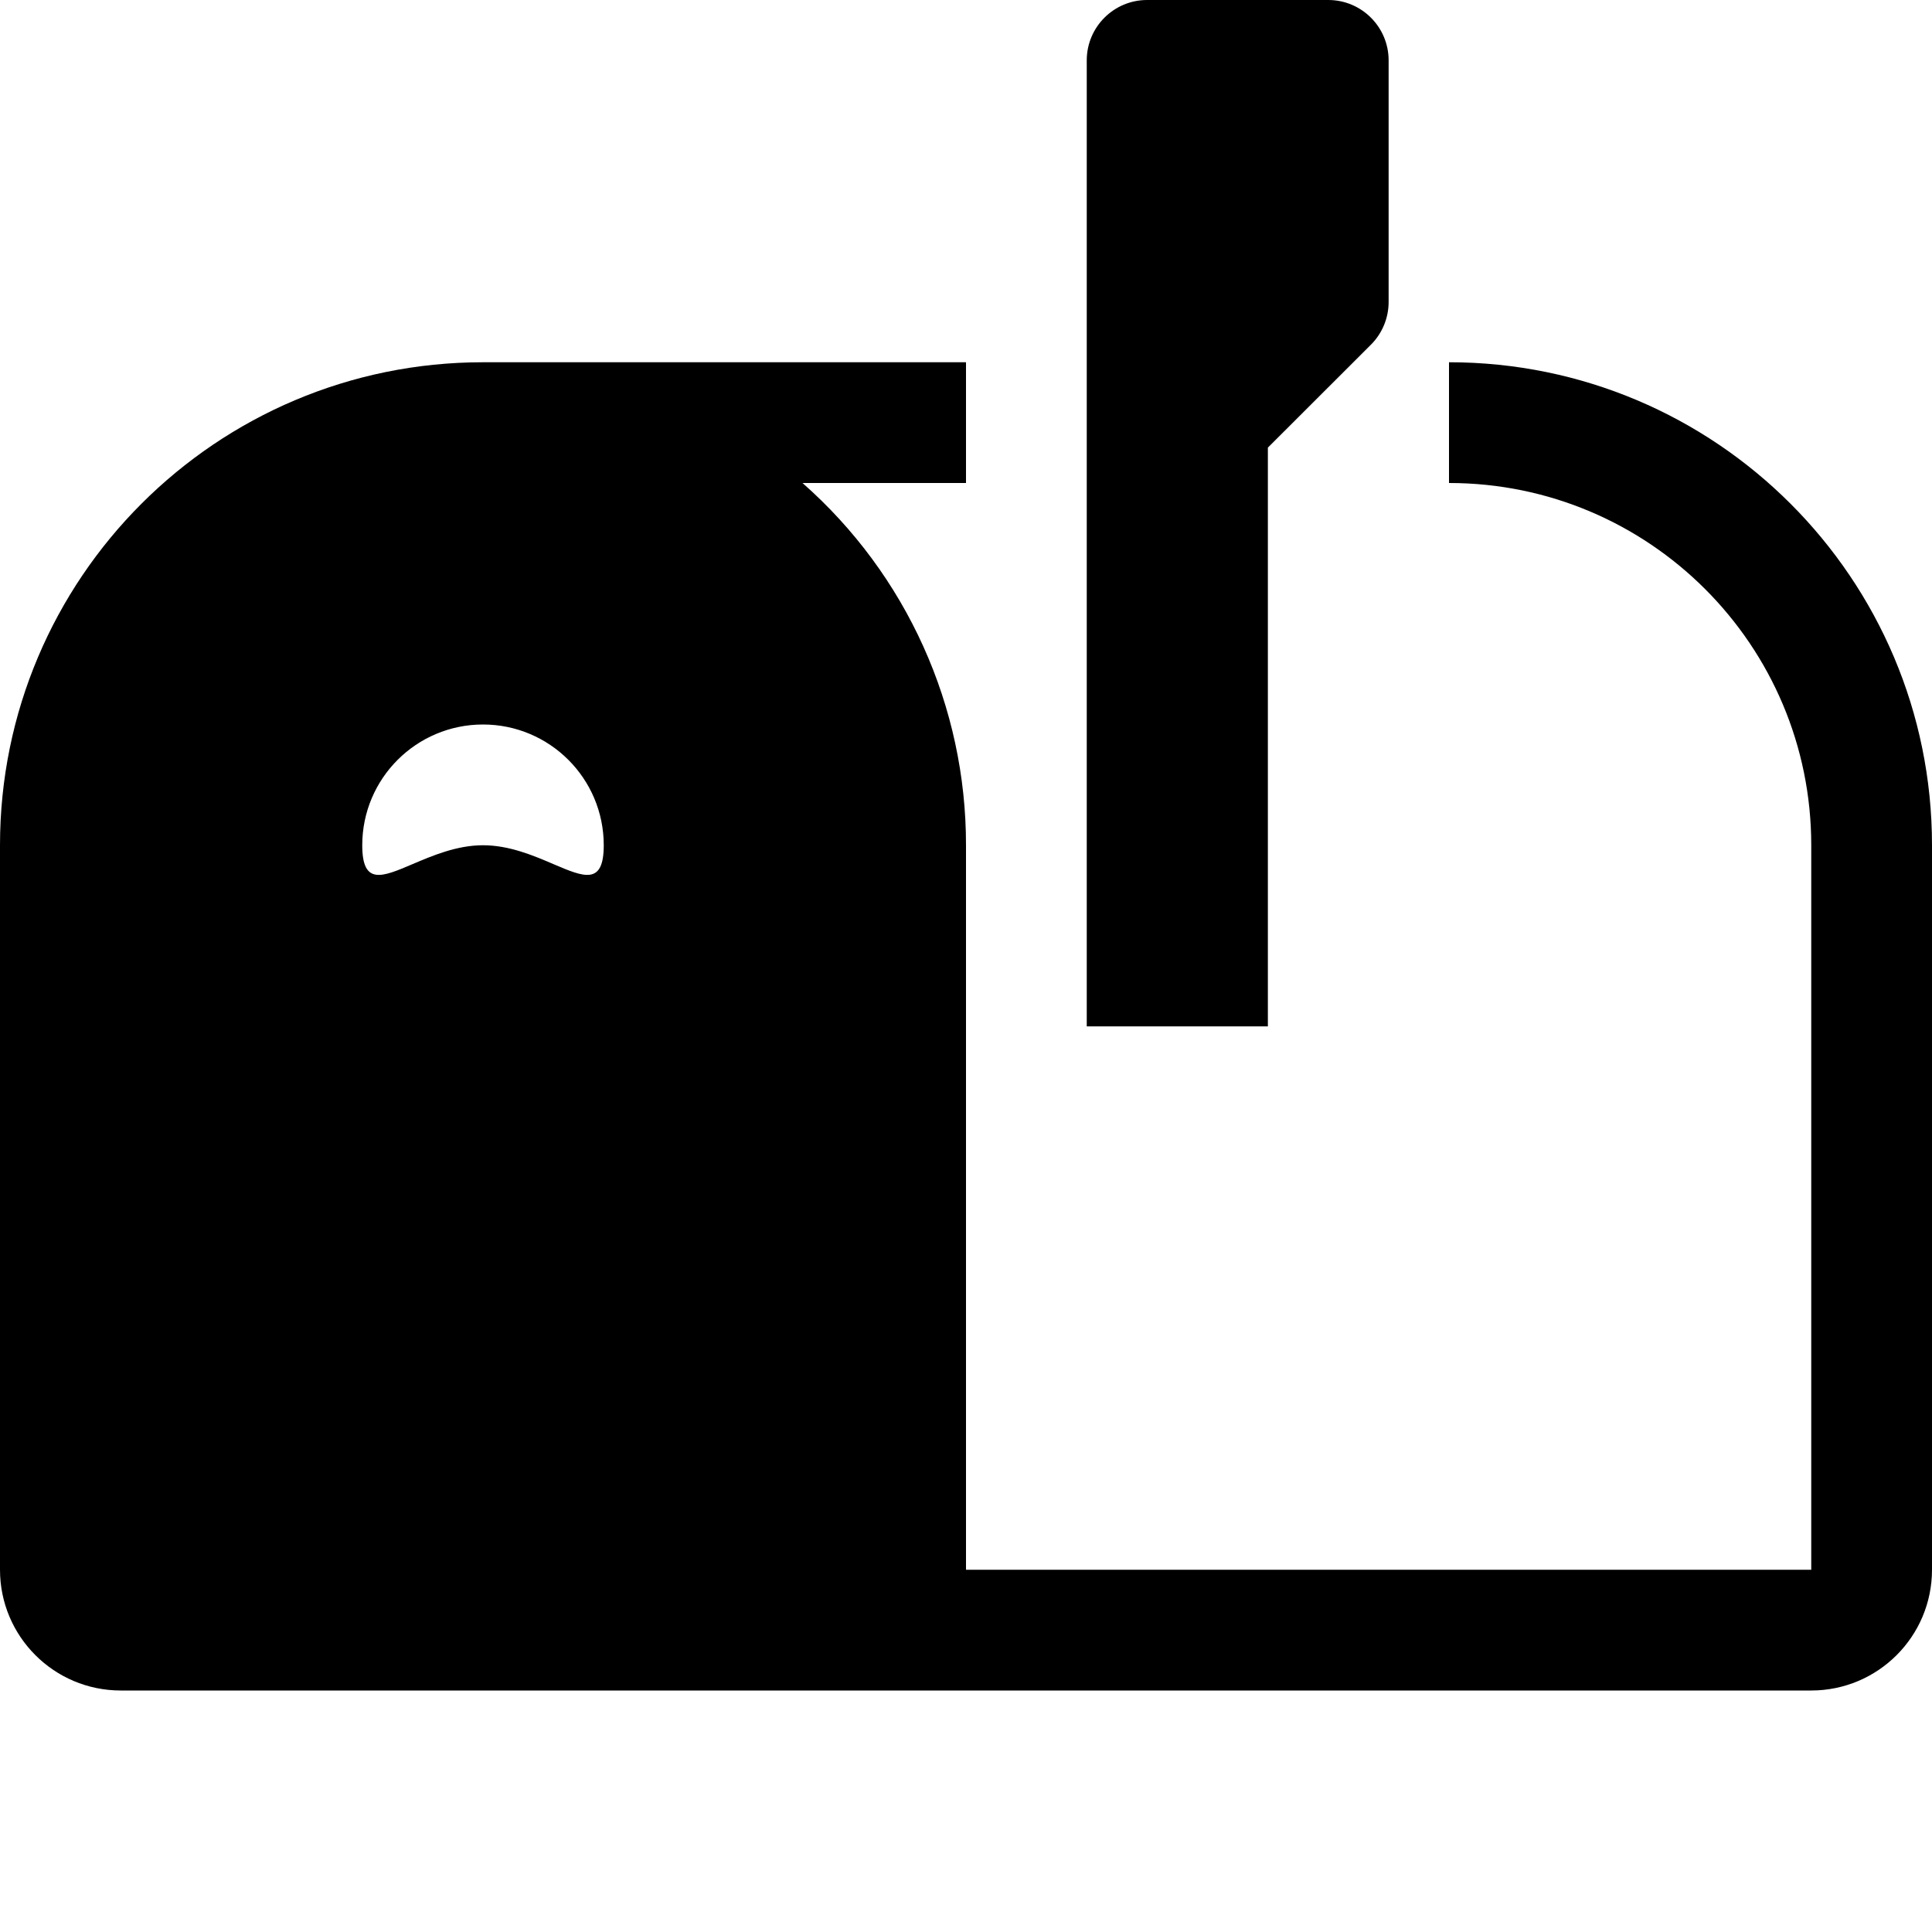
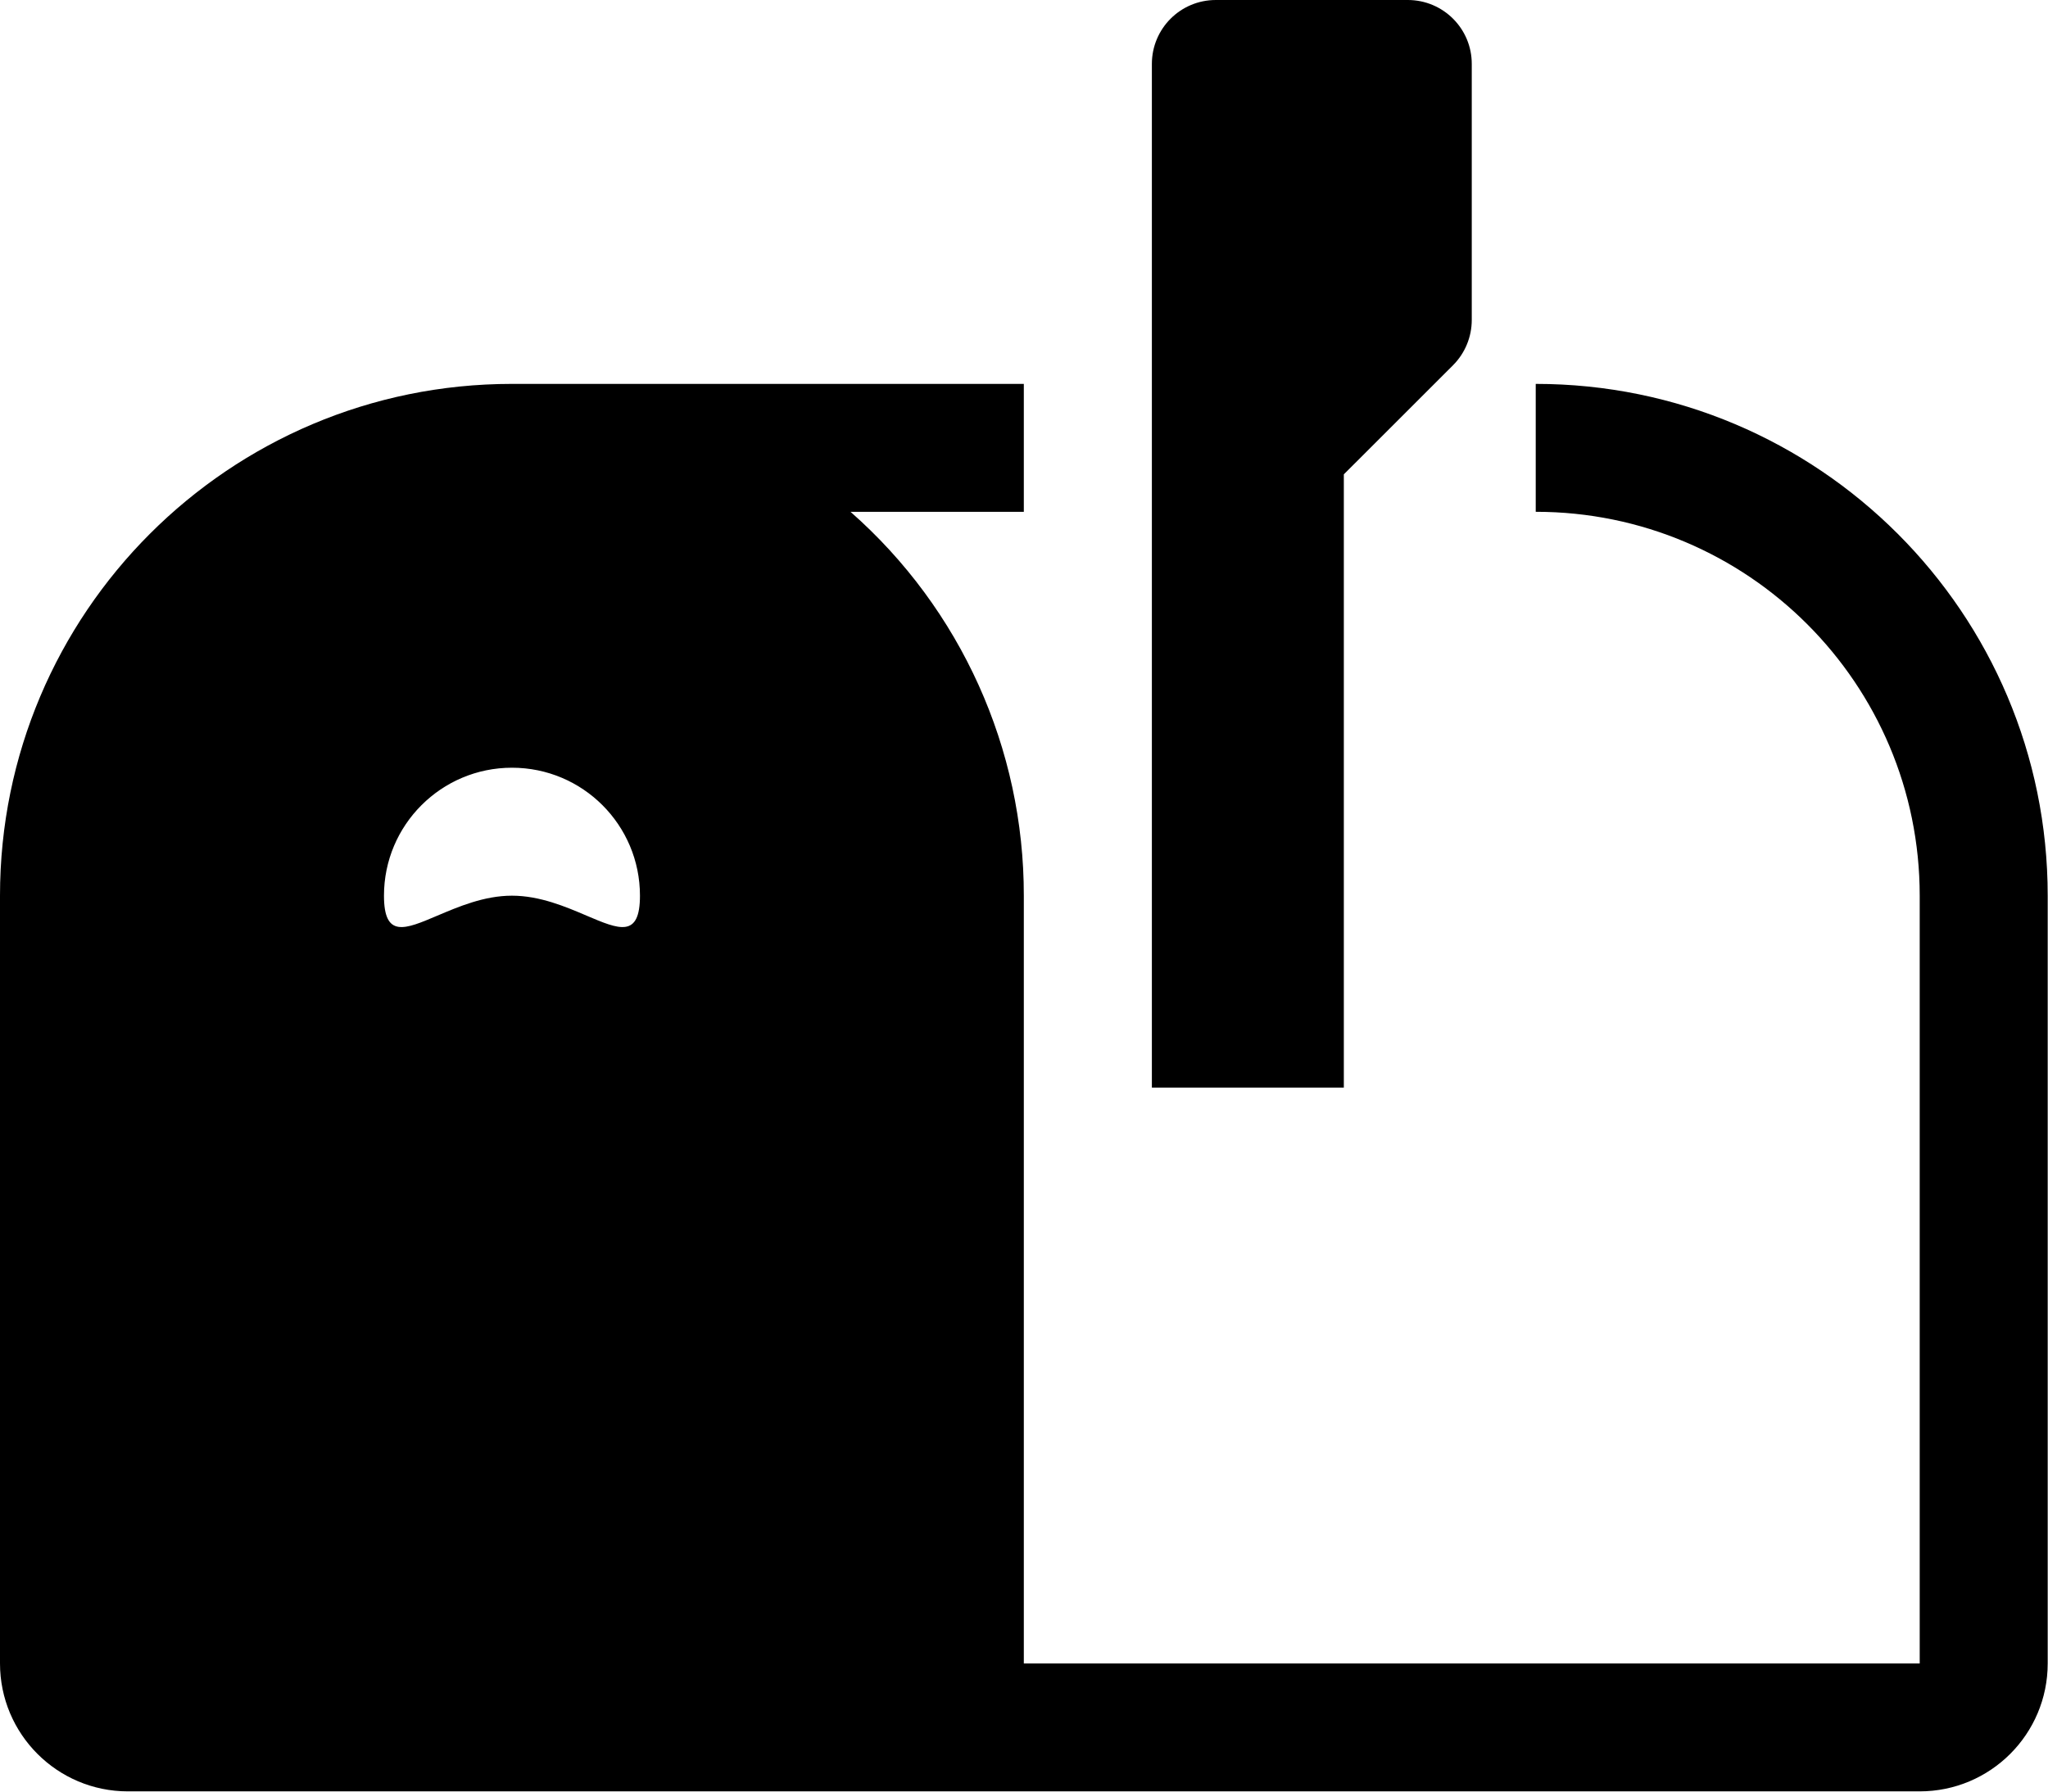
- <svg xmlns="http://www.w3.org/2000/svg" width="22" height="22" fill="currentColor" class="bi bi-mailbox2-flag" viewBox="0 0 16 16">
-   <path d="M10.5 8.5V3.707l.854-.853A.5.5 0 0 0 11.5 2.5v-2A.5.5 0 0 0 11 0H9.5a.5.5 0 0 0-.5.5v8h1.5Z" />
-   <path d="M4 3h4v1H6.646A3.99 3.99 0 0 1 8 7v6h7V7a3 3 0 0 0-3-3V3a4 4 0 0 1 4 4v6a1 1 0 0 1-1 1H1a1 1 0 0 1-1-1V7a4 4 0 0 1 4-4Zm.585 4.157C4.836 7.264 5 7.334 5 7a1 1 0 0 0-2 0c0 .334.164.264.415.157C3.58 7.087 3.782 7 4 7c.218 0 .42.086.585.157Z" />
+ <svg xmlns="http://www.w3.org/2000/svg" version="1.1" id="Ebene_1" x="0px" y="0px" width="34.29px" height="30px" viewBox="0 0 34.29 30" enable-background="new 0 0 34.29 30" xml:space="preserve">
+   <g>
+     <path d="M22.5,18.214V7.944l1.829-1.828c0.201-0.202,0.313-0.474,0.313-0.759V1.071C24.643,0.479,24.163,0,23.571,0   h-3.214c-0.593,0-1.071,0.479-1.071,1.071v17.143H22.5z" />
+     <path d="M8.571,6.429h8.571v2.143h-2.901c1.847,1.625,2.904,3.968,2.901,6.429v12.857h15V15   c0-3.551-2.878-6.429-6.429-6.429V6.429c4.733,0,8.572,3.837,8.572,8.571v12.857c0,1.184-0.959,2.143-2.144,2.143h-30   C0.959,30,0,29.041,0,27.857V15C0,10.266,3.837,6.429,8.571,6.429z M9.825,15.336c0.538,0.229,0.89,0.379,0.89-0.336   c0-1.184-0.959-2.143-2.143-2.143c-1.183,0-2.143,0.959-2.143,2.143c0,0.715,0.352,0.565,0.89,0.336   C7.671,15.187,8.104,15,8.571,15S9.472,15.185,9.825,15.336z" />
+   </g>
</svg>
